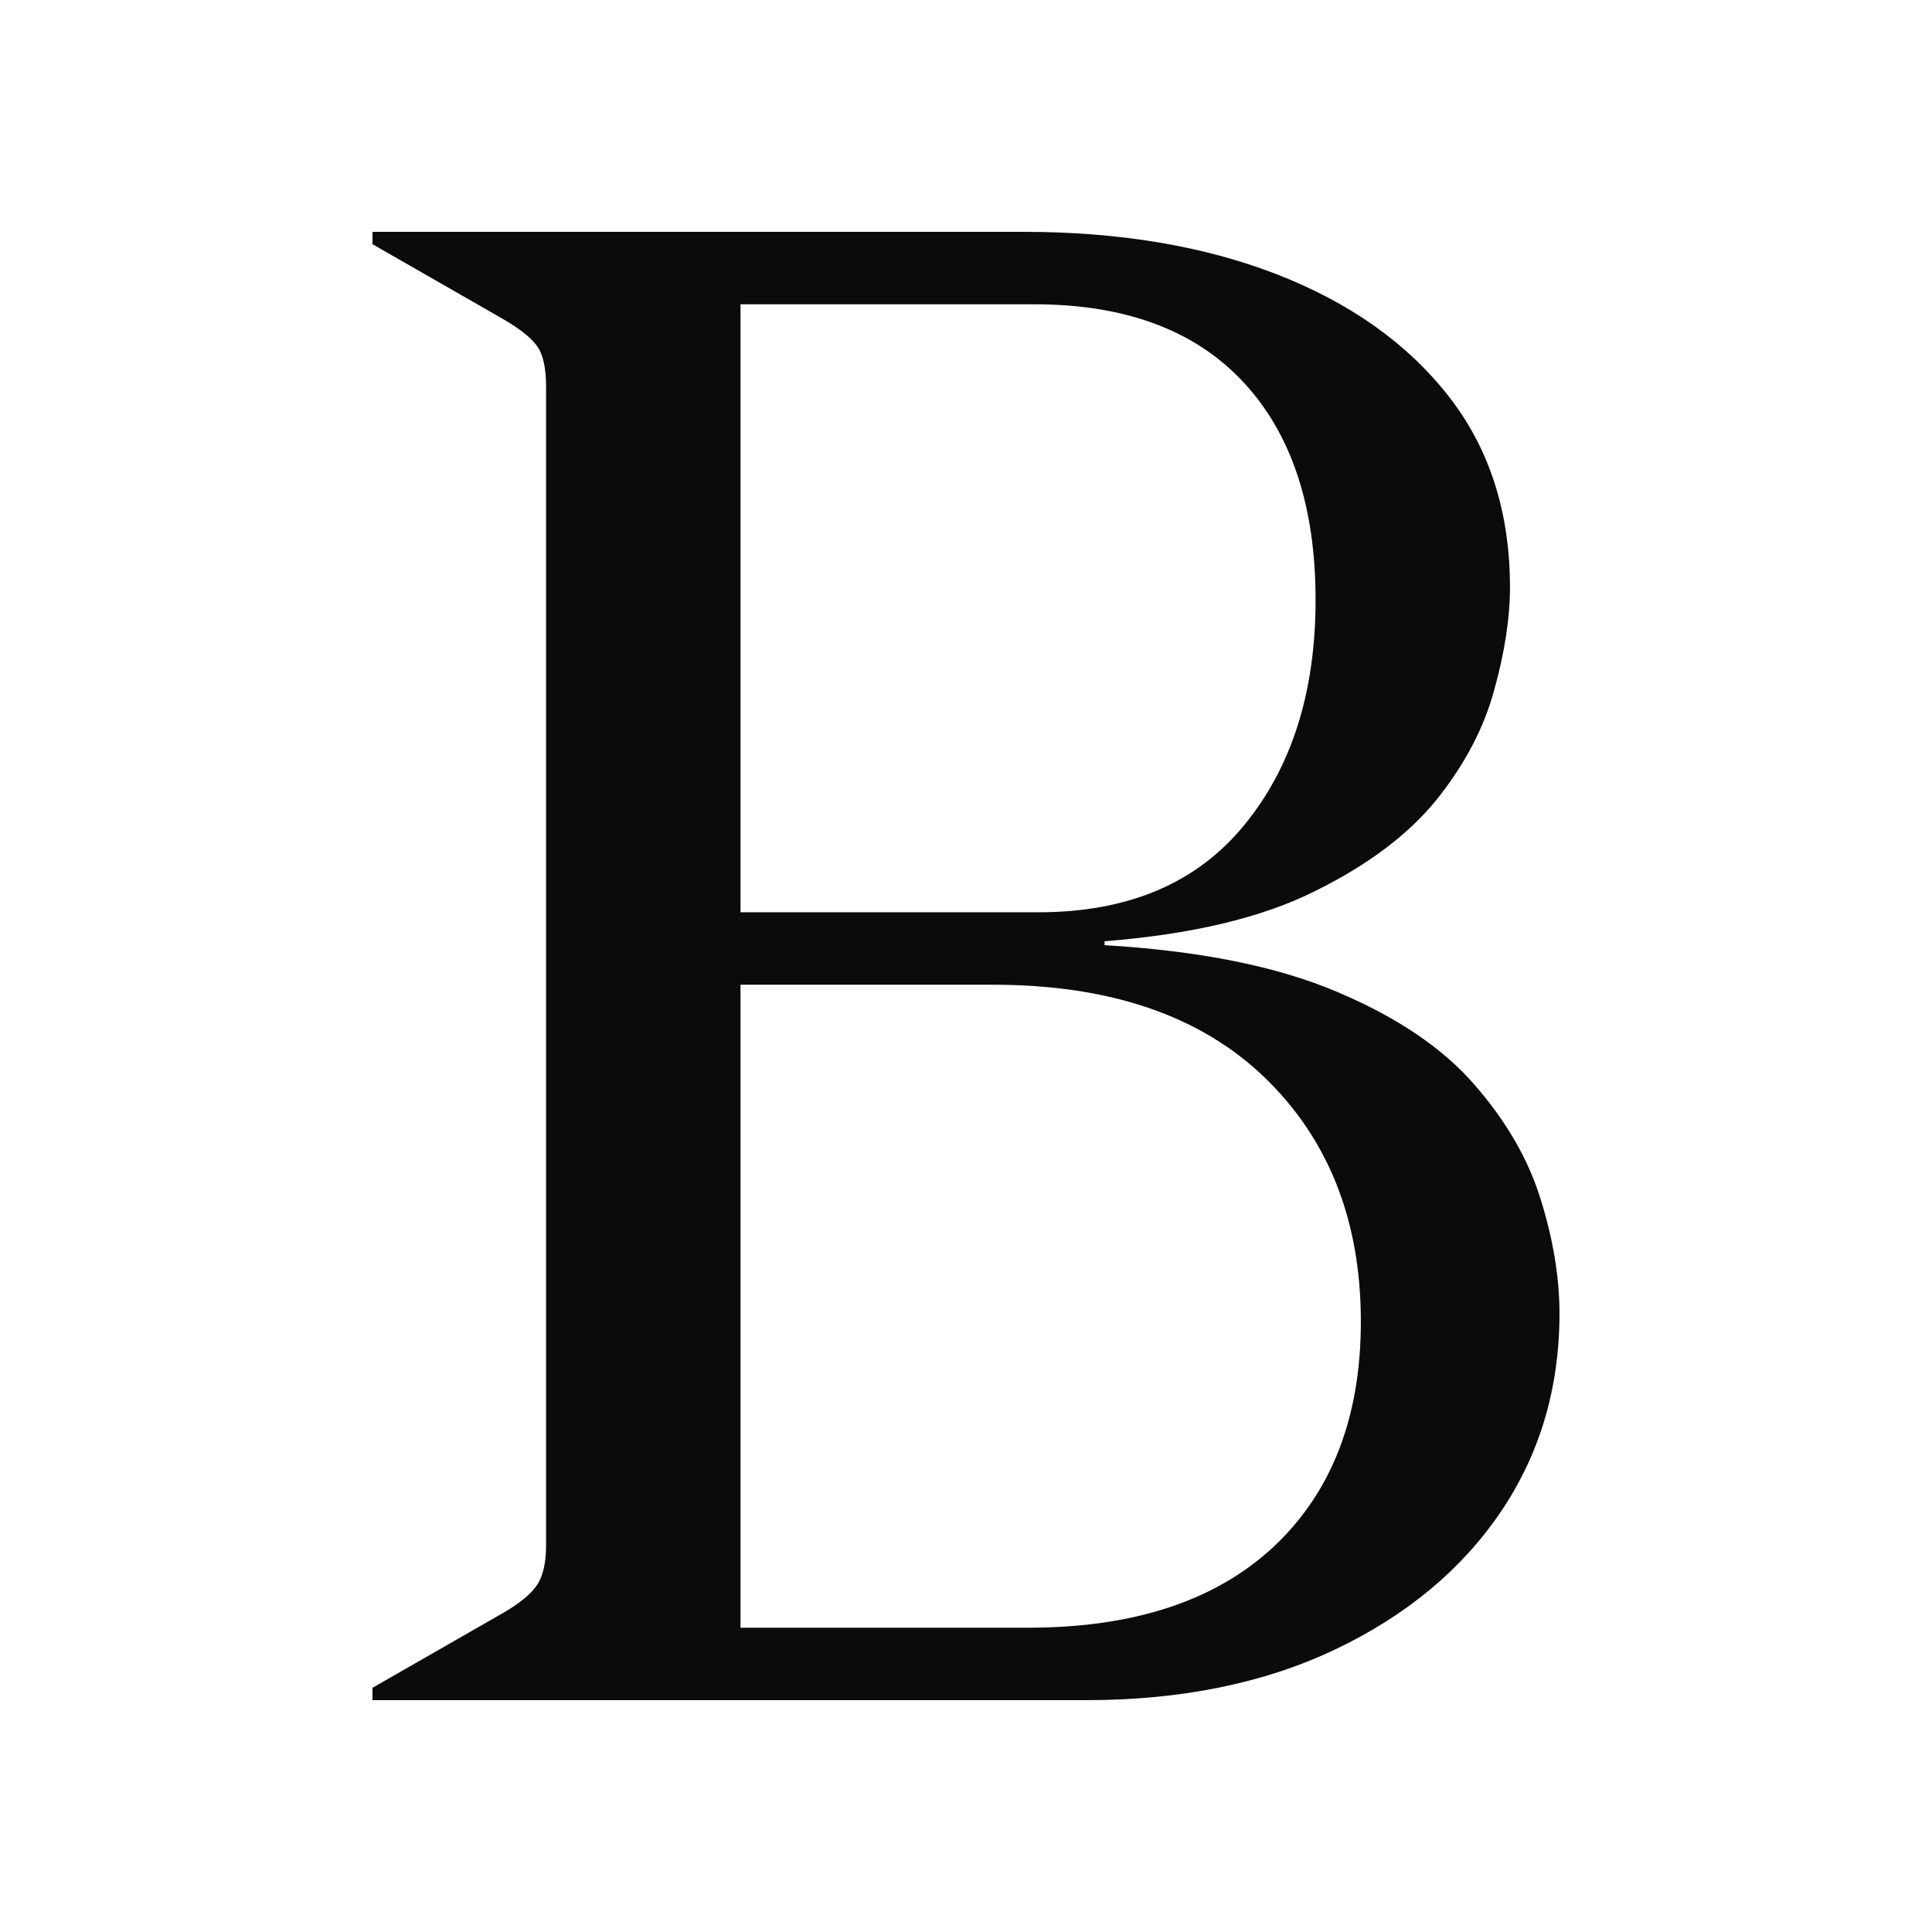
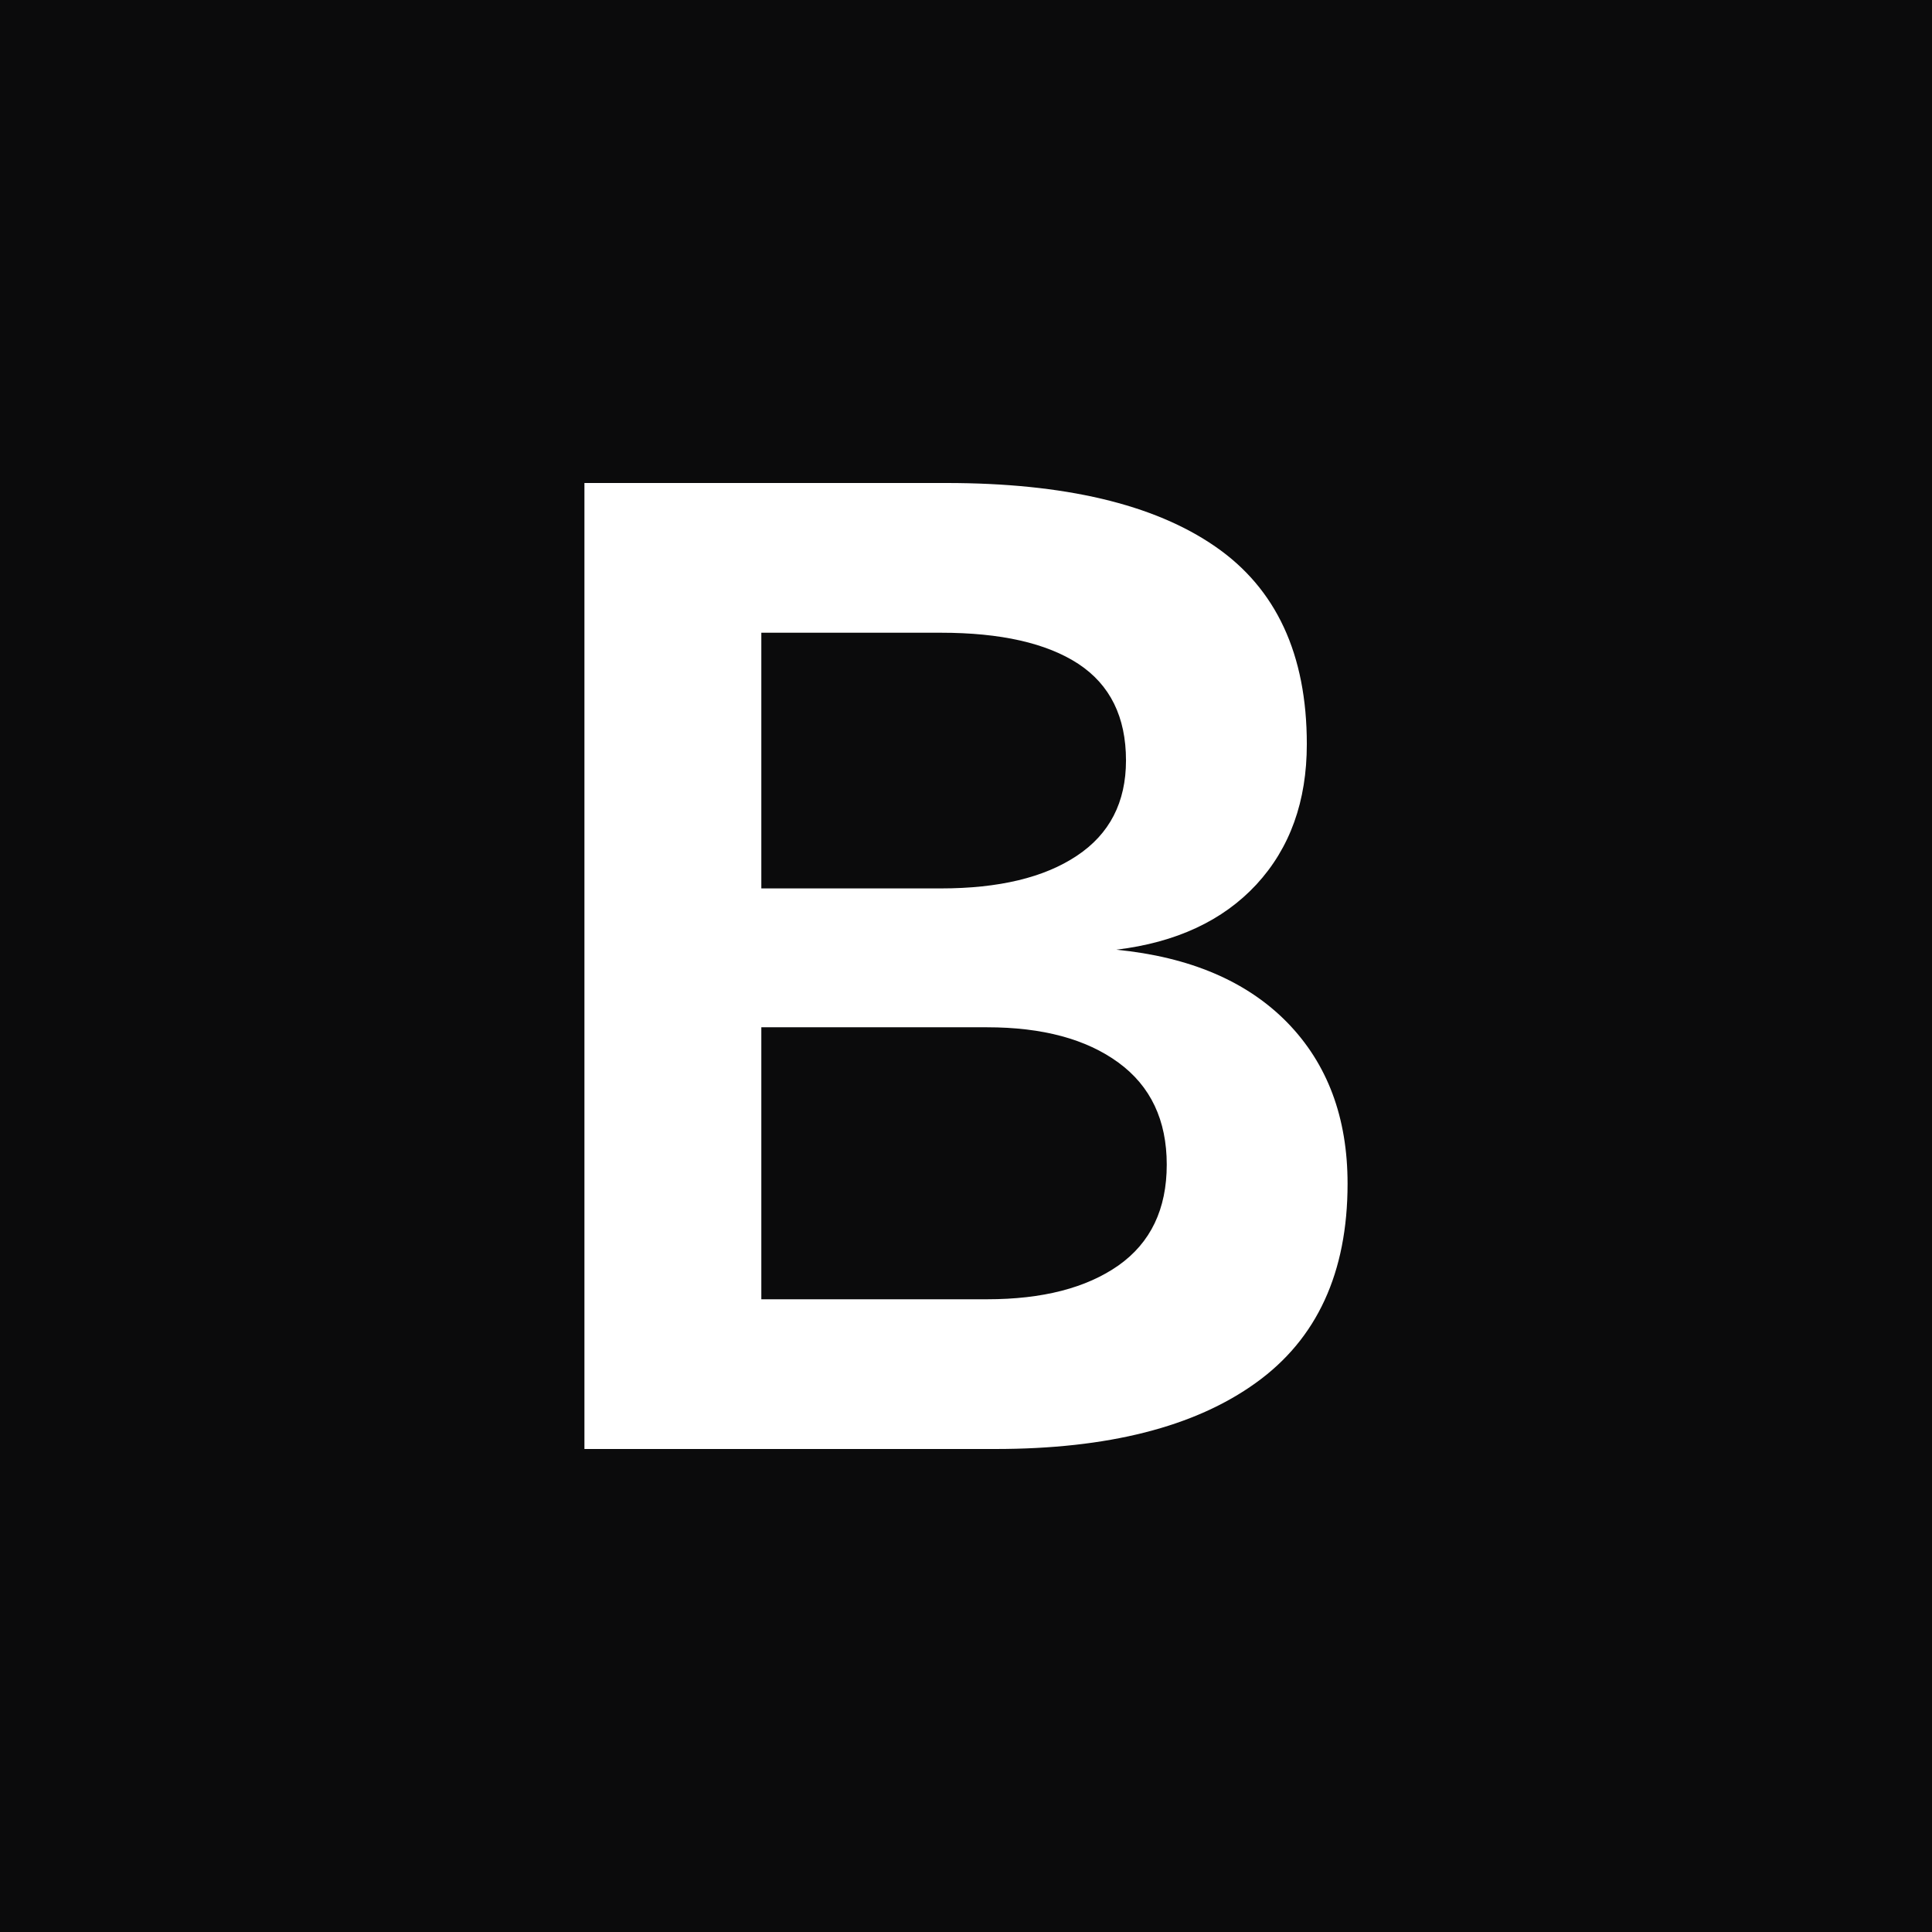
<svg xmlns="http://www.w3.org/2000/svg" viewBox="0 0 64 64">
-   <rect width="64" height="64" fill="#ffffff" />
-   <path fill="#0b0b0c" d="M21.66 56.32H12.34V55.91L16.65 53.44Q17.48 52.96 17.78 52.52Q18.09 52.07 18.09 51.18V12.82Q18.09 11.86 17.78 11.45Q17.48 11.04 16.65 10.56L12.34 8.09V7.68H33.92Q38.65 7.68 42.28 9.08Q45.91 10.49 47.96 13.09Q50.02 15.7 50.02 19.46Q50.02 20.97 49.5 22.85Q48.99 24.74 47.59 26.49Q46.18 28.23 43.54 29.53Q40.91 30.84 36.59 31.18V31.31Q41.32 31.59 44.3 32.86Q47.28 34.12 48.85 35.94Q50.43 37.75 51.04 39.74Q51.66 41.73 51.66 43.51Q51.66 47.21 49.71 50.09Q47.76 52.96 44.23 54.64Q40.7 56.32 35.97 56.32ZM24.53 53.92H34.06Q39.33 53.92 42.21 51.22Q45.08 48.51 45.08 43.78Q45.08 38.78 41.9 35.7Q38.71 32.62 32.89 32.62H24.53ZM24.53 30.22H34.4Q38.85 30.22 41.21 27.34Q43.58 24.46 43.58 19.87Q43.58 15.22 41.18 12.65Q38.78 10.08 34.26 10.08H24.53Z" />
+   <rect width="64" height="64" fill="#0b0b0c" />
+   <path fill="#ffffff" d="M19.36 48V16H31.35Q37.21 16 40.25 18.1Q43.29 20.19 43.29 24.65Q43.29 27.49 41.62 29.3Q39.95 31.1 36.98 31.46Q40.63 31.82 42.64 33.87Q44.64 35.92 44.64 39.21Q44.64 43.63 41.6 45.81Q38.56 48 32.97 48ZM25.22 29.43H31.17Q34.05 29.43 35.67 28.35Q37.3 27.27 37.3 25.19Q37.3 23.03 35.72 21.99Q34.14 20.96 31.17 20.96H25.22ZM25.22 43.04H32.7Q35.45 43.04 37.05 41.92Q38.65 40.79 38.65 38.58Q38.65 36.37 37.05 35.2Q35.45 34.03 32.7 34.03H25.22Z" />
</svg>
